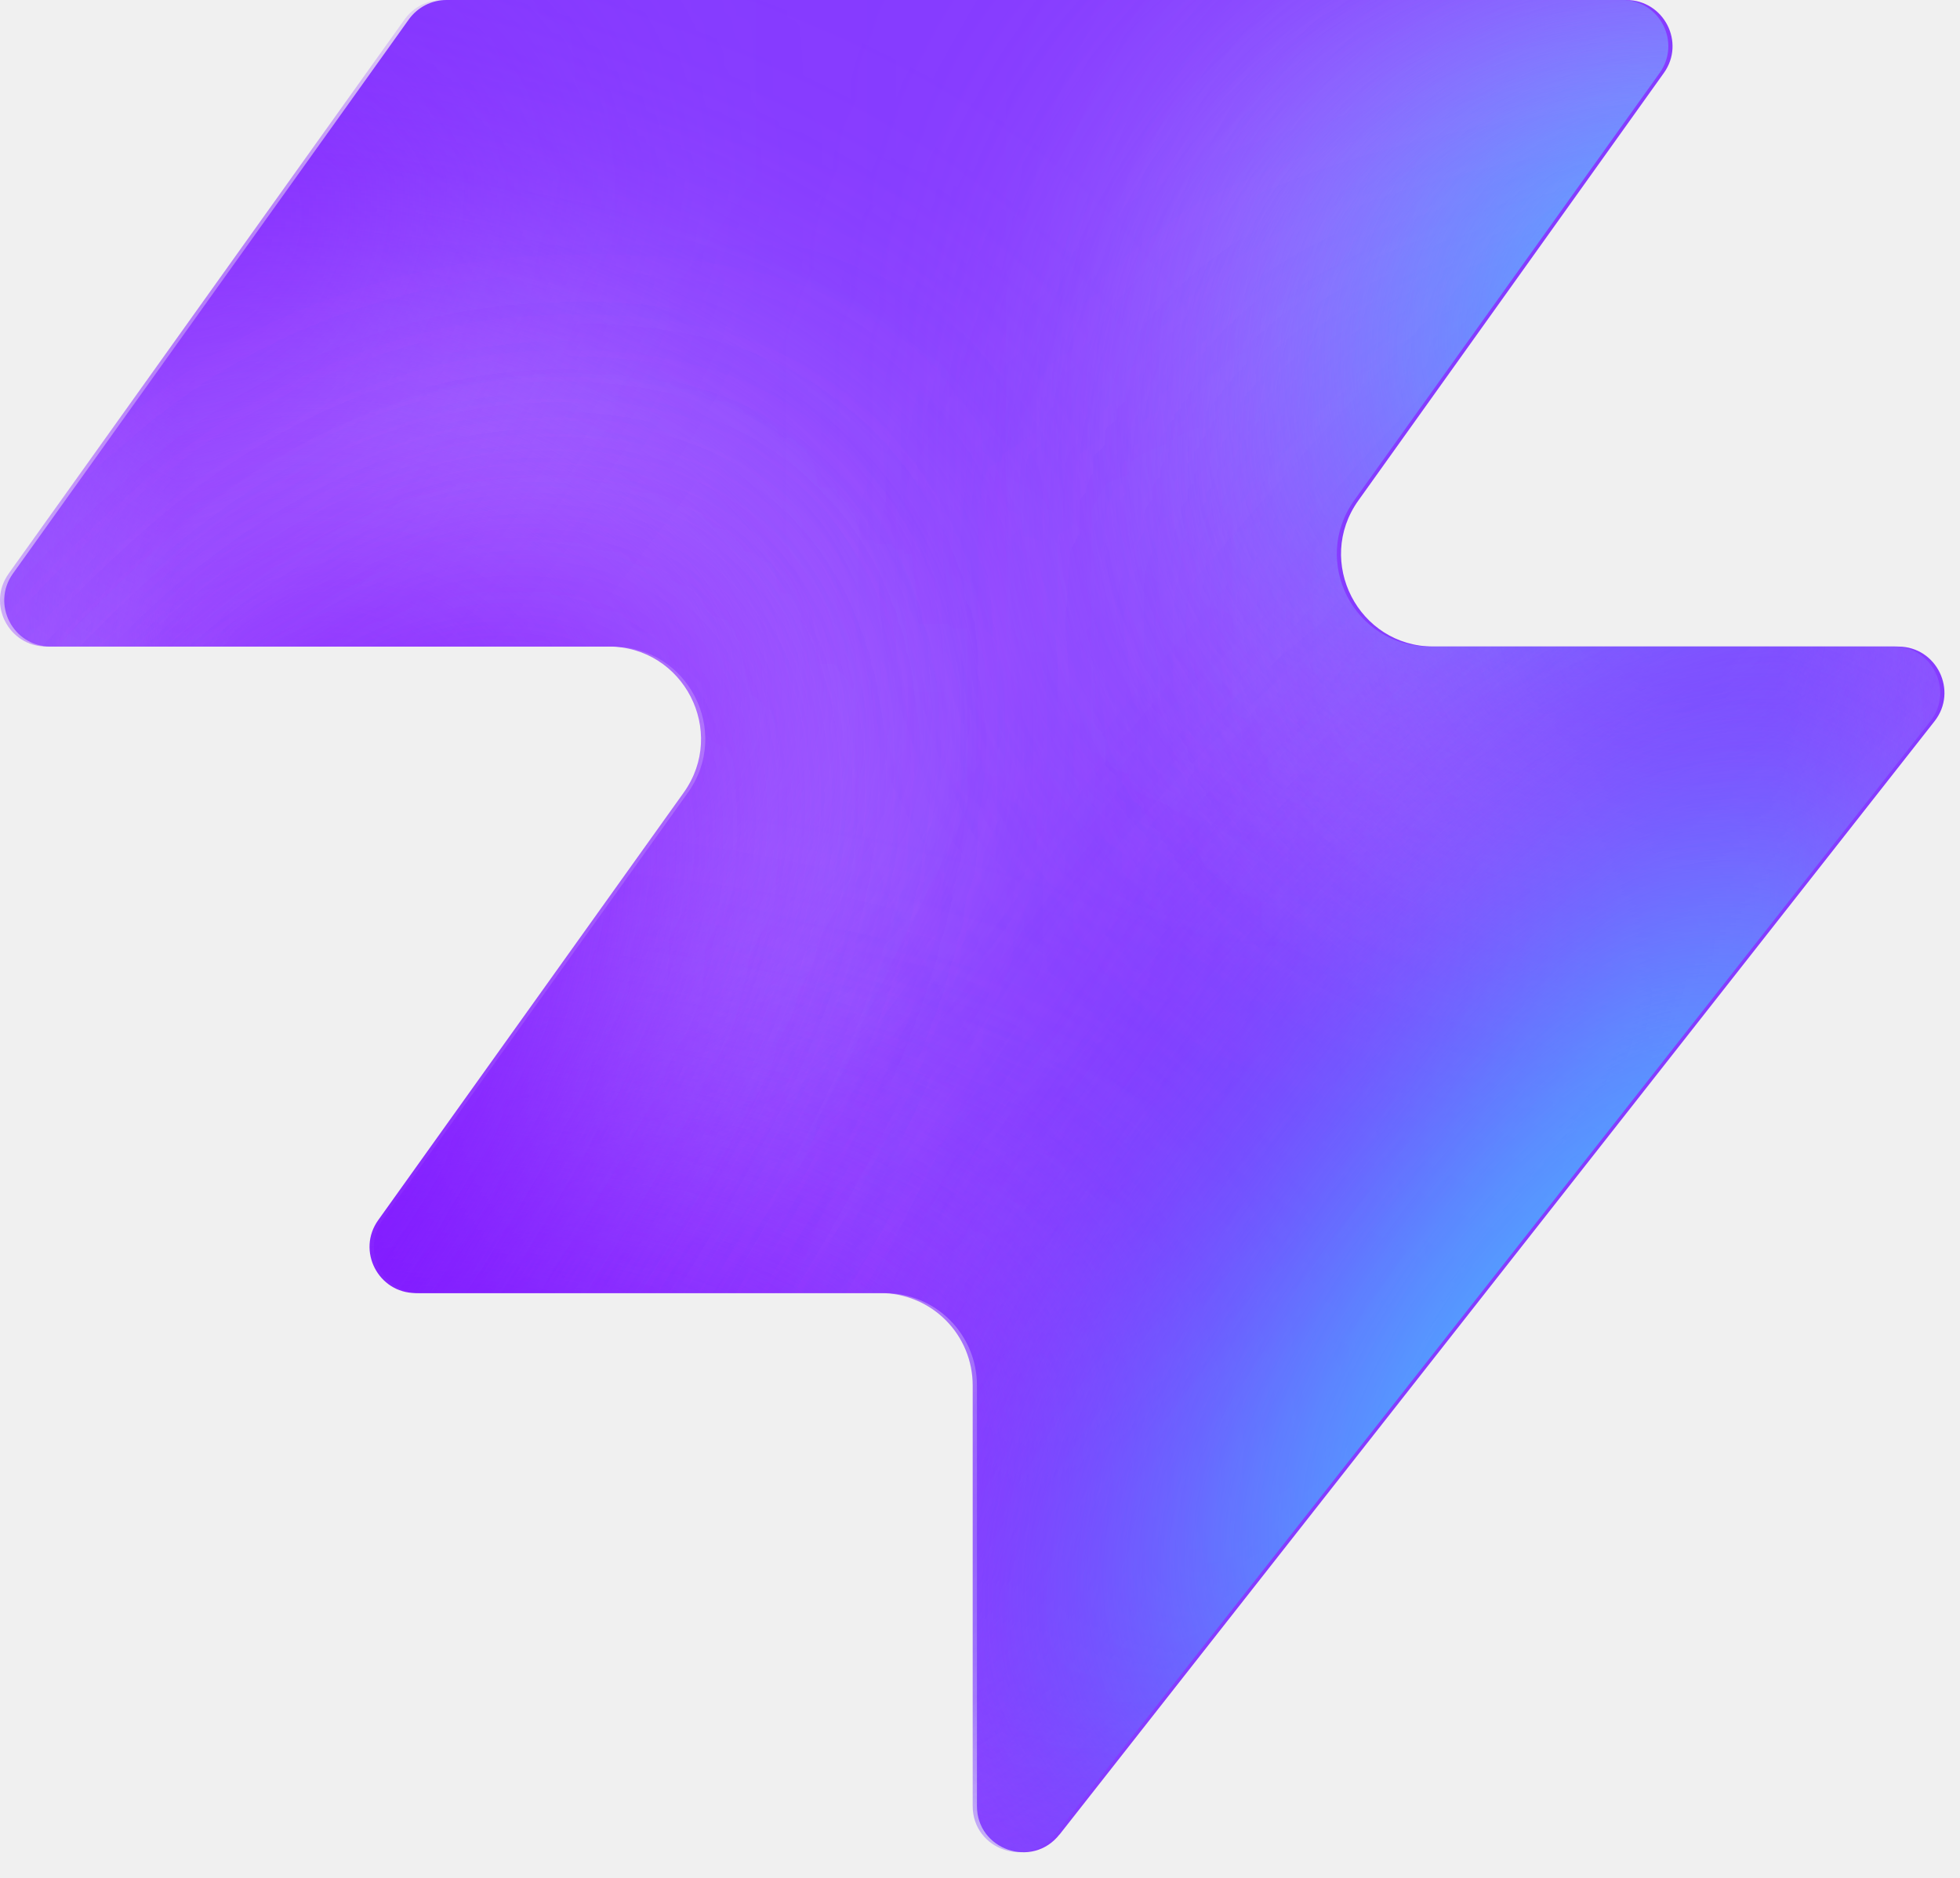
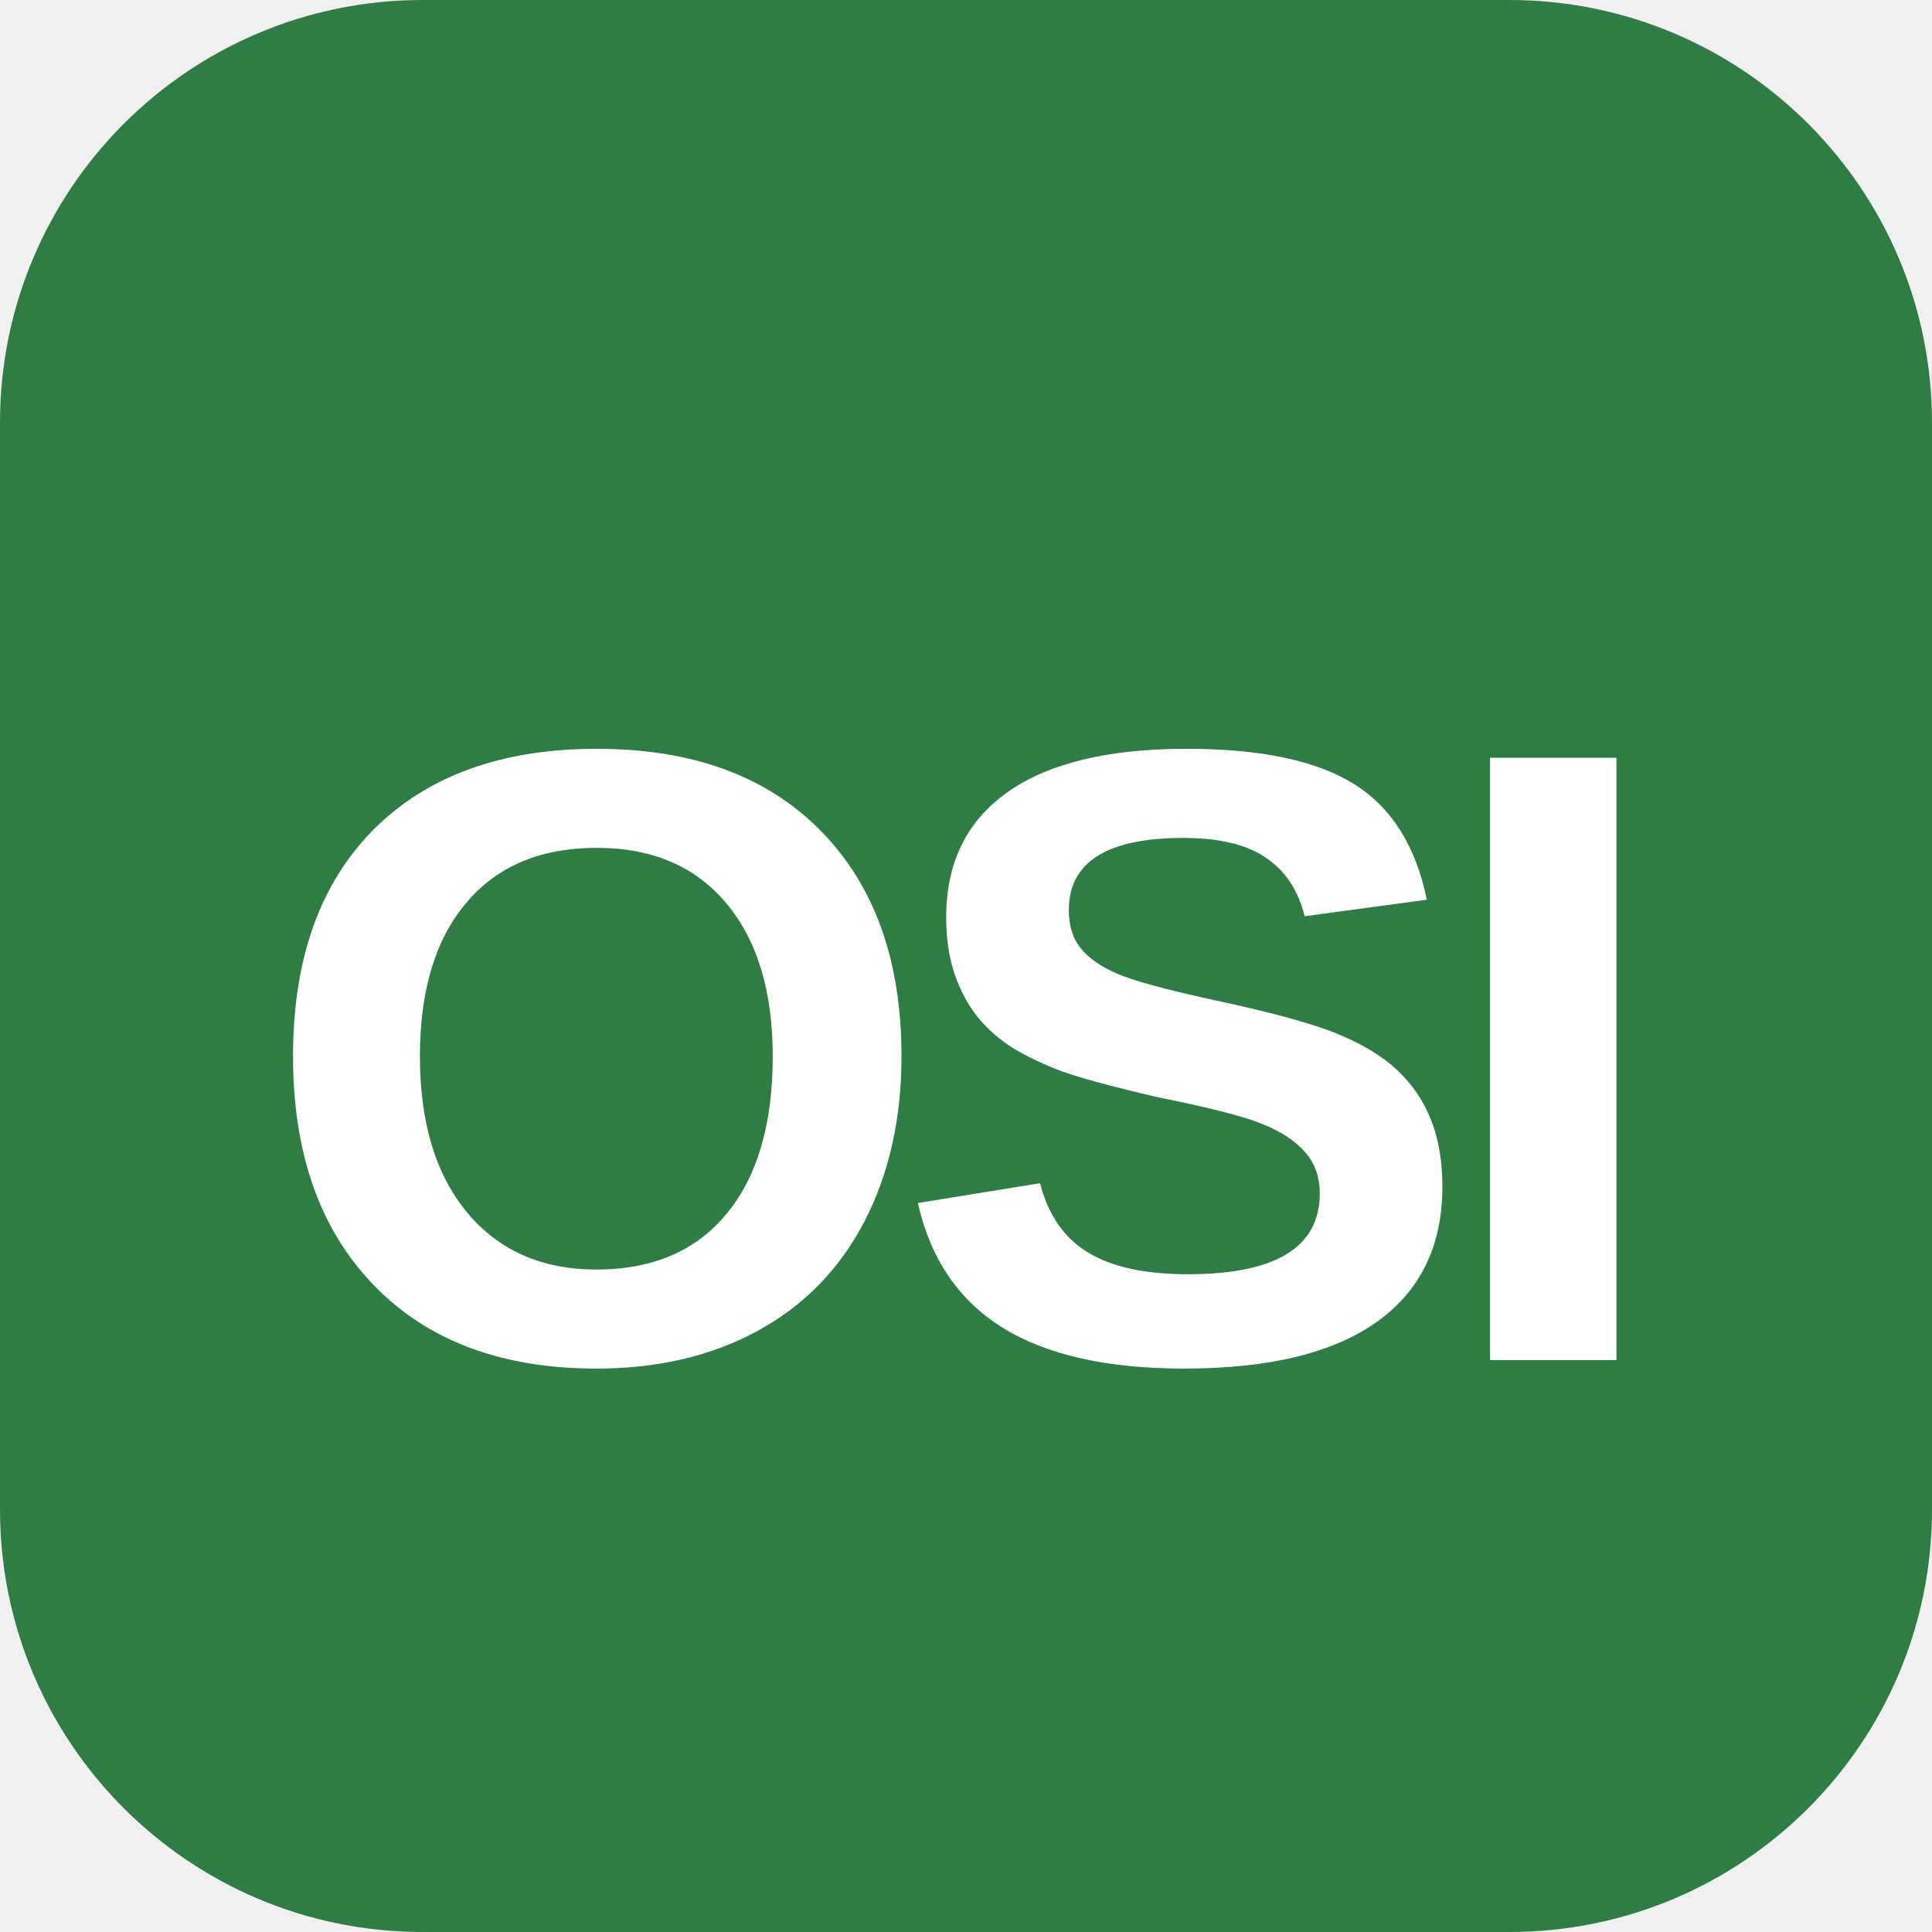
- <svg xmlns="http://www.w3.org/2000/svg" width="48" height="46" fill="none" viewBox="0 0 48 46">
-   <path fill="#863bff" d="M25.946 44.938c-.664.845-2.021.375-2.021-.698V33.937a2.26 2.26 0 0 0-2.262-2.262H10.287c-.92 0-1.456-1.04-.92-1.788l7.48-10.471c1.07-1.497 0-3.578-1.842-3.578H1.237c-.92 0-1.456-1.04-.92-1.788L10.013.474c.214-.297.556-.474.92-.474h28.894c.92 0 1.456 1.04.92 1.788l-7.48 10.471c-1.07 1.498 0 3.579 1.842 3.579h11.377c.943 0 1.473 1.088.89 1.83L25.947 44.94z" style="fill:#863bff;fill:color(display-p3 .525 .23 1);fill-opacity:1" />
-   <mask id="a" width="48" height="46" x="0" y="0" maskUnits="userSpaceOnUse" style="mask-type:alpha">
-     <path fill="#000" d="M25.842 44.938c-.664.844-2.021.375-2.021-.698V33.937a2.26 2.26 0 0 0-2.262-2.262H10.183c-.92 0-1.456-1.04-.92-1.788l7.48-10.471c1.07-1.498 0-3.579-1.842-3.579H1.133c-.92 0-1.456-1.04-.92-1.787L9.91.473c.214-.297.556-.474.92-.474h28.894c.92 0 1.456 1.04.92 1.788l-7.48 10.471c-1.07 1.498 0 3.578 1.842 3.578h11.377c.943 0 1.473 1.088.89 1.832L25.843 44.94z" style="fill:#000;fill-opacity:1" />
-   </mask>
-   <g mask="url(#a)">
-     <g filter="url(#b)">
-       <ellipse cx="5.508" cy="14.704" fill="#ede6ff" rx="5.508" ry="14.704" style="fill:#ede6ff;fill:color(display-p3 .927 .903 1);fill-opacity:1" transform="matrix(.00324 1 1 -.00324 -4.47 31.516)" />
-     </g>
-     <g filter="url(#c)">
-       <ellipse cx="10.399" cy="29.851" fill="#ede6ff" rx="10.399" ry="29.851" style="fill:#ede6ff;fill:color(display-p3 .927 .903 1);fill-opacity:1" transform="matrix(.00324 1 1 -.00324 -39.328 7.883)" />
-     </g>
-     <g filter="url(#d)">
-       <ellipse cx="5.508" cy="30.487" fill="#7e14ff" rx="5.508" ry="30.487" style="fill:#7e14ff;fill:color(display-p3 .492 .077 1);fill-opacity:1" transform="rotate(89.814 -25.913 -14.639)scale(1 -1)" />
-     </g>
-     <g filter="url(#e)">
-       <ellipse cx="5.508" cy="30.599" fill="#7e14ff" rx="5.508" ry="30.599" style="fill:#7e14ff;fill:color(display-p3 .492 .077 1);fill-opacity:1" transform="rotate(89.814 -32.644 -3.334)scale(1 -1)" />
-     </g>
-     <g filter="url(#f)">
-       <ellipse cx="5.508" cy="30.599" fill="#7e14ff" rx="5.508" ry="30.599" style="fill:#7e14ff;fill:color(display-p3 .492 .077 1);fill-opacity:1" transform="matrix(.00324 1 1 -.00324 -34.34 30.47)" />
-     </g>
-     <g filter="url(#g)">
-       <ellipse cx="14.072" cy="22.078" fill="#ede6ff" rx="14.072" ry="22.078" style="fill:#ede6ff;fill:color(display-p3 .927 .903 1);fill-opacity:1" transform="rotate(93.35 24.506 48.493)scale(-1 1)" />
-     </g>
-     <g filter="url(#h)">
-       <ellipse cx="3.47" cy="21.501" fill="#7e14ff" rx="3.47" ry="21.501" style="fill:#7e14ff;fill:color(display-p3 .492 .077 1);fill-opacity:1" transform="rotate(89.009 28.708 47.59)scale(-1 1)" />
-     </g>
-     <g filter="url(#i)">
-       <ellipse cx="3.47" cy="21.501" fill="#7e14ff" rx="3.47" ry="21.501" style="fill:#7e14ff;fill:color(display-p3 .492 .077 1);fill-opacity:1" transform="rotate(89.009 28.708 47.59)scale(-1 1)" />
-     </g>
-     <g filter="url(#j)">
-       <ellipse cx=".387" cy="8.972" fill="#7e14ff" rx="4.407" ry="29.108" style="fill:#7e14ff;fill:color(display-p3 .492 .077 1);fill-opacity:1" transform="rotate(39.51 .387 8.972)" />
-     </g>
-     <g filter="url(#k)">
-       <ellipse cx="47.523" cy="-6.092" fill="#7e14ff" rx="4.407" ry="29.108" style="fill:#7e14ff;fill:color(display-p3 .492 .077 1);fill-opacity:1" transform="rotate(37.892 47.523 -6.092)" />
-     </g>
-     <g filter="url(#l)">
-       <ellipse cx="41.412" cy="6.333" fill="#47bfff" rx="5.971" ry="9.665" style="fill:#47bfff;fill:color(display-p3 .28 .748 1);fill-opacity:1" transform="rotate(37.892 41.412 6.333)" />
-     </g>
-     <g filter="url(#m)">
-       <ellipse cx="-1.879" cy="38.332" fill="#7e14ff" rx="4.407" ry="29.108" style="fill:#7e14ff;fill:color(display-p3 .492 .077 1);fill-opacity:1" transform="rotate(37.892 -1.88 38.332)" />
-     </g>
-     <g filter="url(#n)">
-       <ellipse cx="-1.879" cy="38.332" fill="#7e14ff" rx="4.407" ry="29.108" style="fill:#7e14ff;fill:color(display-p3 .492 .077 1);fill-opacity:1" transform="rotate(37.892 -1.88 38.332)" />
-     </g>
-     <g filter="url(#o)">
-       <ellipse cx="35.651" cy="29.907" fill="#7e14ff" rx="4.407" ry="29.108" style="fill:#7e14ff;fill:color(display-p3 .492 .077 1);fill-opacity:1" transform="rotate(37.892 35.651 29.907)" />
-     </g>
-     <g filter="url(#p)">
-       <ellipse cx="38.418" cy="32.4" fill="#47bfff" rx="5.971" ry="15.297" style="fill:#47bfff;fill:color(display-p3 .28 .748 1);fill-opacity:1" transform="rotate(37.892 38.418 32.4)" />
-     </g>
-   </g>
-   <defs>
-     <filter id="b" width="60.045" height="41.654" x="-19.77" y="16.149" color-interpolation-filters="sRGB" filterUnits="userSpaceOnUse">
-       <feFlood flood-opacity="0" result="BackgroundImageFix" />
-       <feBlend in="SourceGraphic" in2="BackgroundImageFix" result="shape" />
-       <feGaussianBlur result="effect1_foregroundBlur_2002_17158" stdDeviation="7.659" />
-     </filter>
-     <filter id="c" width="90.34" height="51.437" x="-54.613" y="-7.533" color-interpolation-filters="sRGB" filterUnits="userSpaceOnUse">
-       <feFlood flood-opacity="0" result="BackgroundImageFix" />
-       <feBlend in="SourceGraphic" in2="BackgroundImageFix" result="shape" />
-       <feGaussianBlur result="effect1_foregroundBlur_2002_17158" stdDeviation="7.659" />
-     </filter>
-     <filter id="d" width="79.355" height="29.4" x="-49.64" y="2.03" color-interpolation-filters="sRGB" filterUnits="userSpaceOnUse">
-       <feFlood flood-opacity="0" result="BackgroundImageFix" />
-       <feBlend in="SourceGraphic" in2="BackgroundImageFix" result="shape" />
-       <feGaussianBlur result="effect1_foregroundBlur_2002_17158" stdDeviation="4.596" />
-     </filter>
-     <filter id="e" width="79.579" height="29.4" x="-45.045" y="20.029" color-interpolation-filters="sRGB" filterUnits="userSpaceOnUse">
-       <feFlood flood-opacity="0" result="BackgroundImageFix" />
-       <feBlend in="SourceGraphic" in2="BackgroundImageFix" result="shape" />
-       <feGaussianBlur result="effect1_foregroundBlur_2002_17158" stdDeviation="4.596" />
-     </filter>
-     <filter id="f" width="79.579" height="29.4" x="-43.513" y="21.178" color-interpolation-filters="sRGB" filterUnits="userSpaceOnUse">
-       <feFlood flood-opacity="0" result="BackgroundImageFix" />
-       <feBlend in="SourceGraphic" in2="BackgroundImageFix" result="shape" />
-       <feGaussianBlur result="effect1_foregroundBlur_2002_17158" stdDeviation="4.596" />
-     </filter>
-     <filter id="g" width="74.749" height="58.852" x="15.756" y="-17.901" color-interpolation-filters="sRGB" filterUnits="userSpaceOnUse">
-       <feFlood flood-opacity="0" result="BackgroundImageFix" />
-       <feBlend in="SourceGraphic" in2="BackgroundImageFix" result="shape" />
-       <feGaussianBlur result="effect1_foregroundBlur_2002_17158" stdDeviation="7.659" />
-     </filter>
-     <filter id="h" width="61.377" height="25.362" x="23.548" y="2.284" color-interpolation-filters="sRGB" filterUnits="userSpaceOnUse">
-       <feFlood flood-opacity="0" result="BackgroundImageFix" />
-       <feBlend in="SourceGraphic" in2="BackgroundImageFix" result="shape" />
-       <feGaussianBlur result="effect1_foregroundBlur_2002_17158" stdDeviation="4.596" />
-     </filter>
-     <filter id="i" width="61.377" height="25.362" x="23.548" y="2.284" color-interpolation-filters="sRGB" filterUnits="userSpaceOnUse">
-       <feFlood flood-opacity="0" result="BackgroundImageFix" />
-       <feBlend in="SourceGraphic" in2="BackgroundImageFix" result="shape" />
-       <feGaussianBlur result="effect1_foregroundBlur_2002_17158" stdDeviation="4.596" />
-     </filter>
-     <filter id="j" width="56.045" height="63.649" x="-27.636" y="-22.853" color-interpolation-filters="sRGB" filterUnits="userSpaceOnUse">
-       <feFlood flood-opacity="0" result="BackgroundImageFix" />
-       <feBlend in="SourceGraphic" in2="BackgroundImageFix" result="shape" />
-       <feGaussianBlur result="effect1_foregroundBlur_2002_17158" stdDeviation="4.596" />
-     </filter>
-     <filter id="k" width="54.814" height="64.646" x="20.116" y="-38.415" color-interpolation-filters="sRGB" filterUnits="userSpaceOnUse">
-       <feFlood flood-opacity="0" result="BackgroundImageFix" />
-       <feBlend in="SourceGraphic" in2="BackgroundImageFix" result="shape" />
-       <feGaussianBlur result="effect1_foregroundBlur_2002_17158" stdDeviation="4.596" />
-     </filter>
-     <filter id="l" width="33.541" height="35.313" x="24.641" y="-11.323" color-interpolation-filters="sRGB" filterUnits="userSpaceOnUse">
-       <feFlood flood-opacity="0" result="BackgroundImageFix" />
-       <feBlend in="SourceGraphic" in2="BackgroundImageFix" result="shape" />
-       <feGaussianBlur result="effect1_foregroundBlur_2002_17158" stdDeviation="4.596" />
-     </filter>
-     <filter id="m" width="54.814" height="64.646" x="-29.286" y="6.009" color-interpolation-filters="sRGB" filterUnits="userSpaceOnUse">
-       <feFlood flood-opacity="0" result="BackgroundImageFix" />
-       <feBlend in="SourceGraphic" in2="BackgroundImageFix" result="shape" />
-       <feGaussianBlur result="effect1_foregroundBlur_2002_17158" stdDeviation="4.596" />
-     </filter>
-     <filter id="n" width="54.814" height="64.646" x="-29.286" y="6.009" color-interpolation-filters="sRGB" filterUnits="userSpaceOnUse">
-       <feFlood flood-opacity="0" result="BackgroundImageFix" />
-       <feBlend in="SourceGraphic" in2="BackgroundImageFix" result="shape" />
-       <feGaussianBlur result="effect1_foregroundBlur_2002_17158" stdDeviation="4.596" />
-     </filter>
-     <filter id="o" width="54.814" height="64.646" x="8.244" y="-2.416" color-interpolation-filters="sRGB" filterUnits="userSpaceOnUse">
-       <feFlood flood-opacity="0" result="BackgroundImageFix" />
-       <feBlend in="SourceGraphic" in2="BackgroundImageFix" result="shape" />
-       <feGaussianBlur result="effect1_foregroundBlur_2002_17158" stdDeviation="4.596" />
-     </filter>
-     <filter id="p" width="39.409" height="43.623" x="18.713" y="10.588" color-interpolation-filters="sRGB" filterUnits="userSpaceOnUse">
-       <feFlood flood-opacity="0" result="BackgroundImageFix" />
-       <feBlend in="SourceGraphic" in2="BackgroundImageFix" result="shape" />
-       <feGaussianBlur result="effect1_foregroundBlur_2002_17158" stdDeviation="4.596" />
-     </filter>
-   </defs>
+ <svg xmlns="http://www.w3.org/2000/svg" width="64" height="64" viewBox="0 0 64 64">
+   <rect width="64" height="64" rx="14" fill="#2f7d44" />
+   <text x="32" y="35" text-anchor="middle" dominant-baseline="central" font-family="Arial, Helvetica, sans-serif" font-weight="700" font-size="29" letter-spacing="-1.5" fill="#ffffff">OSI</text>
</svg>
